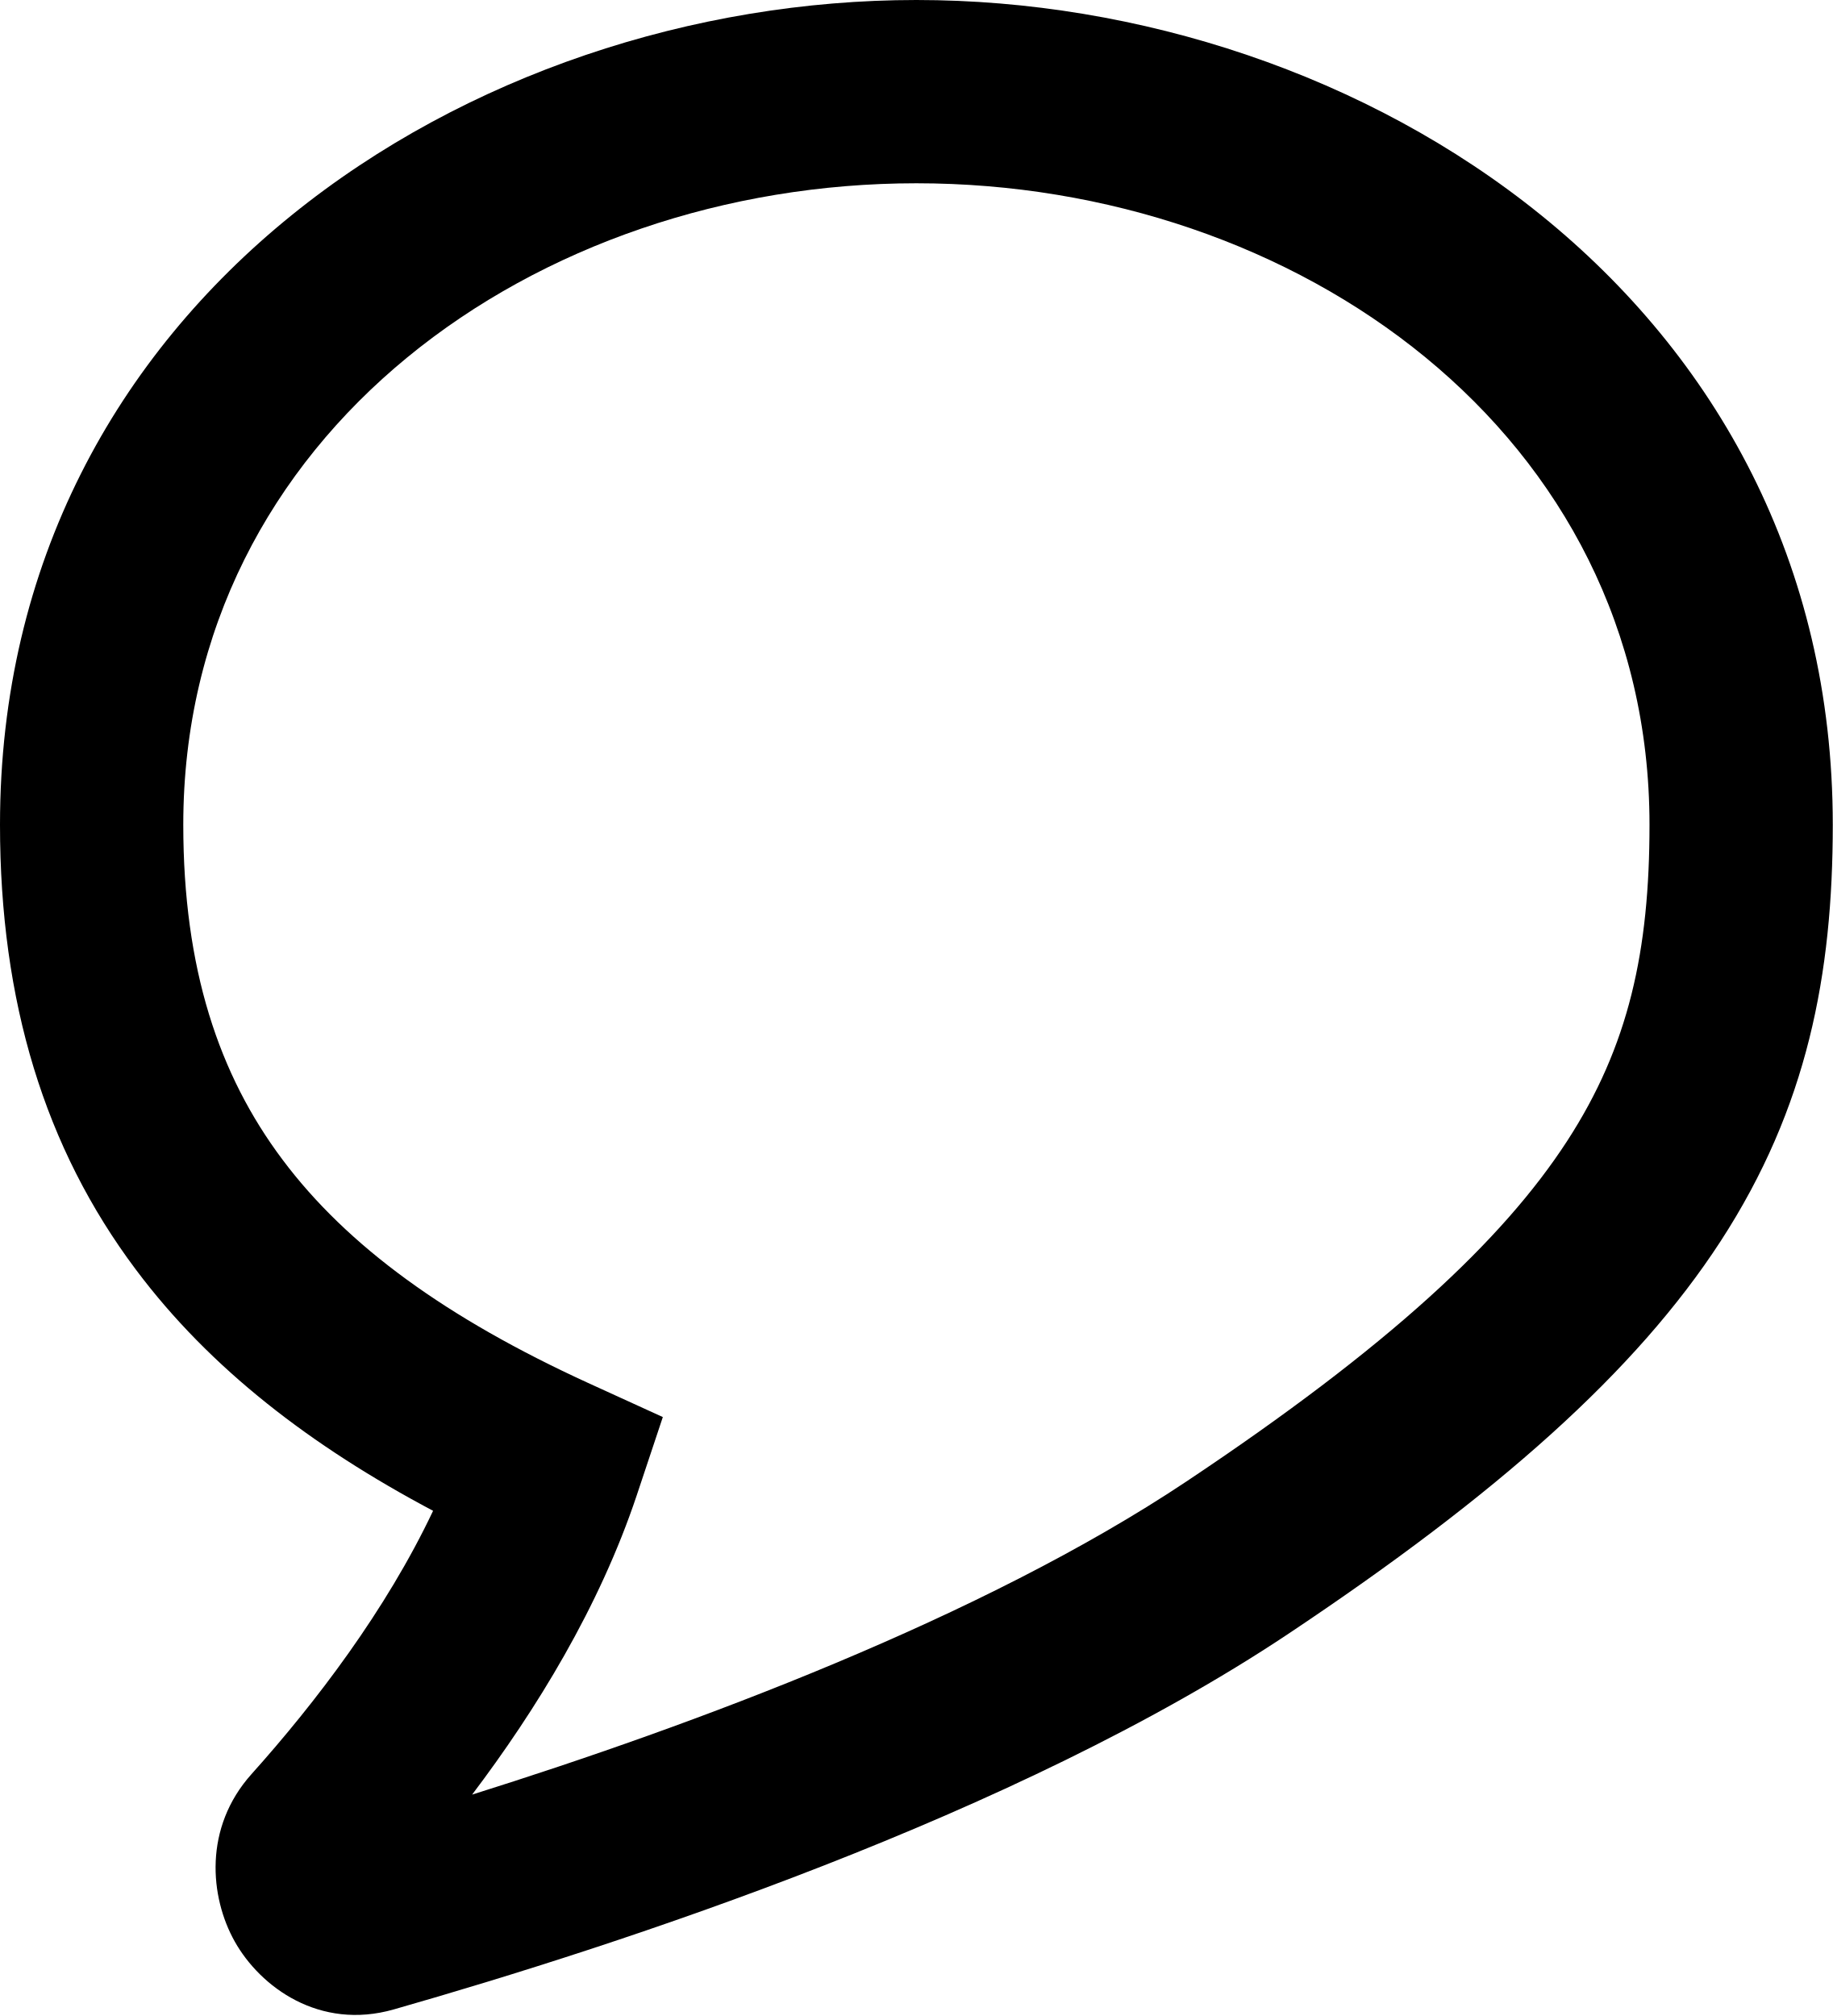
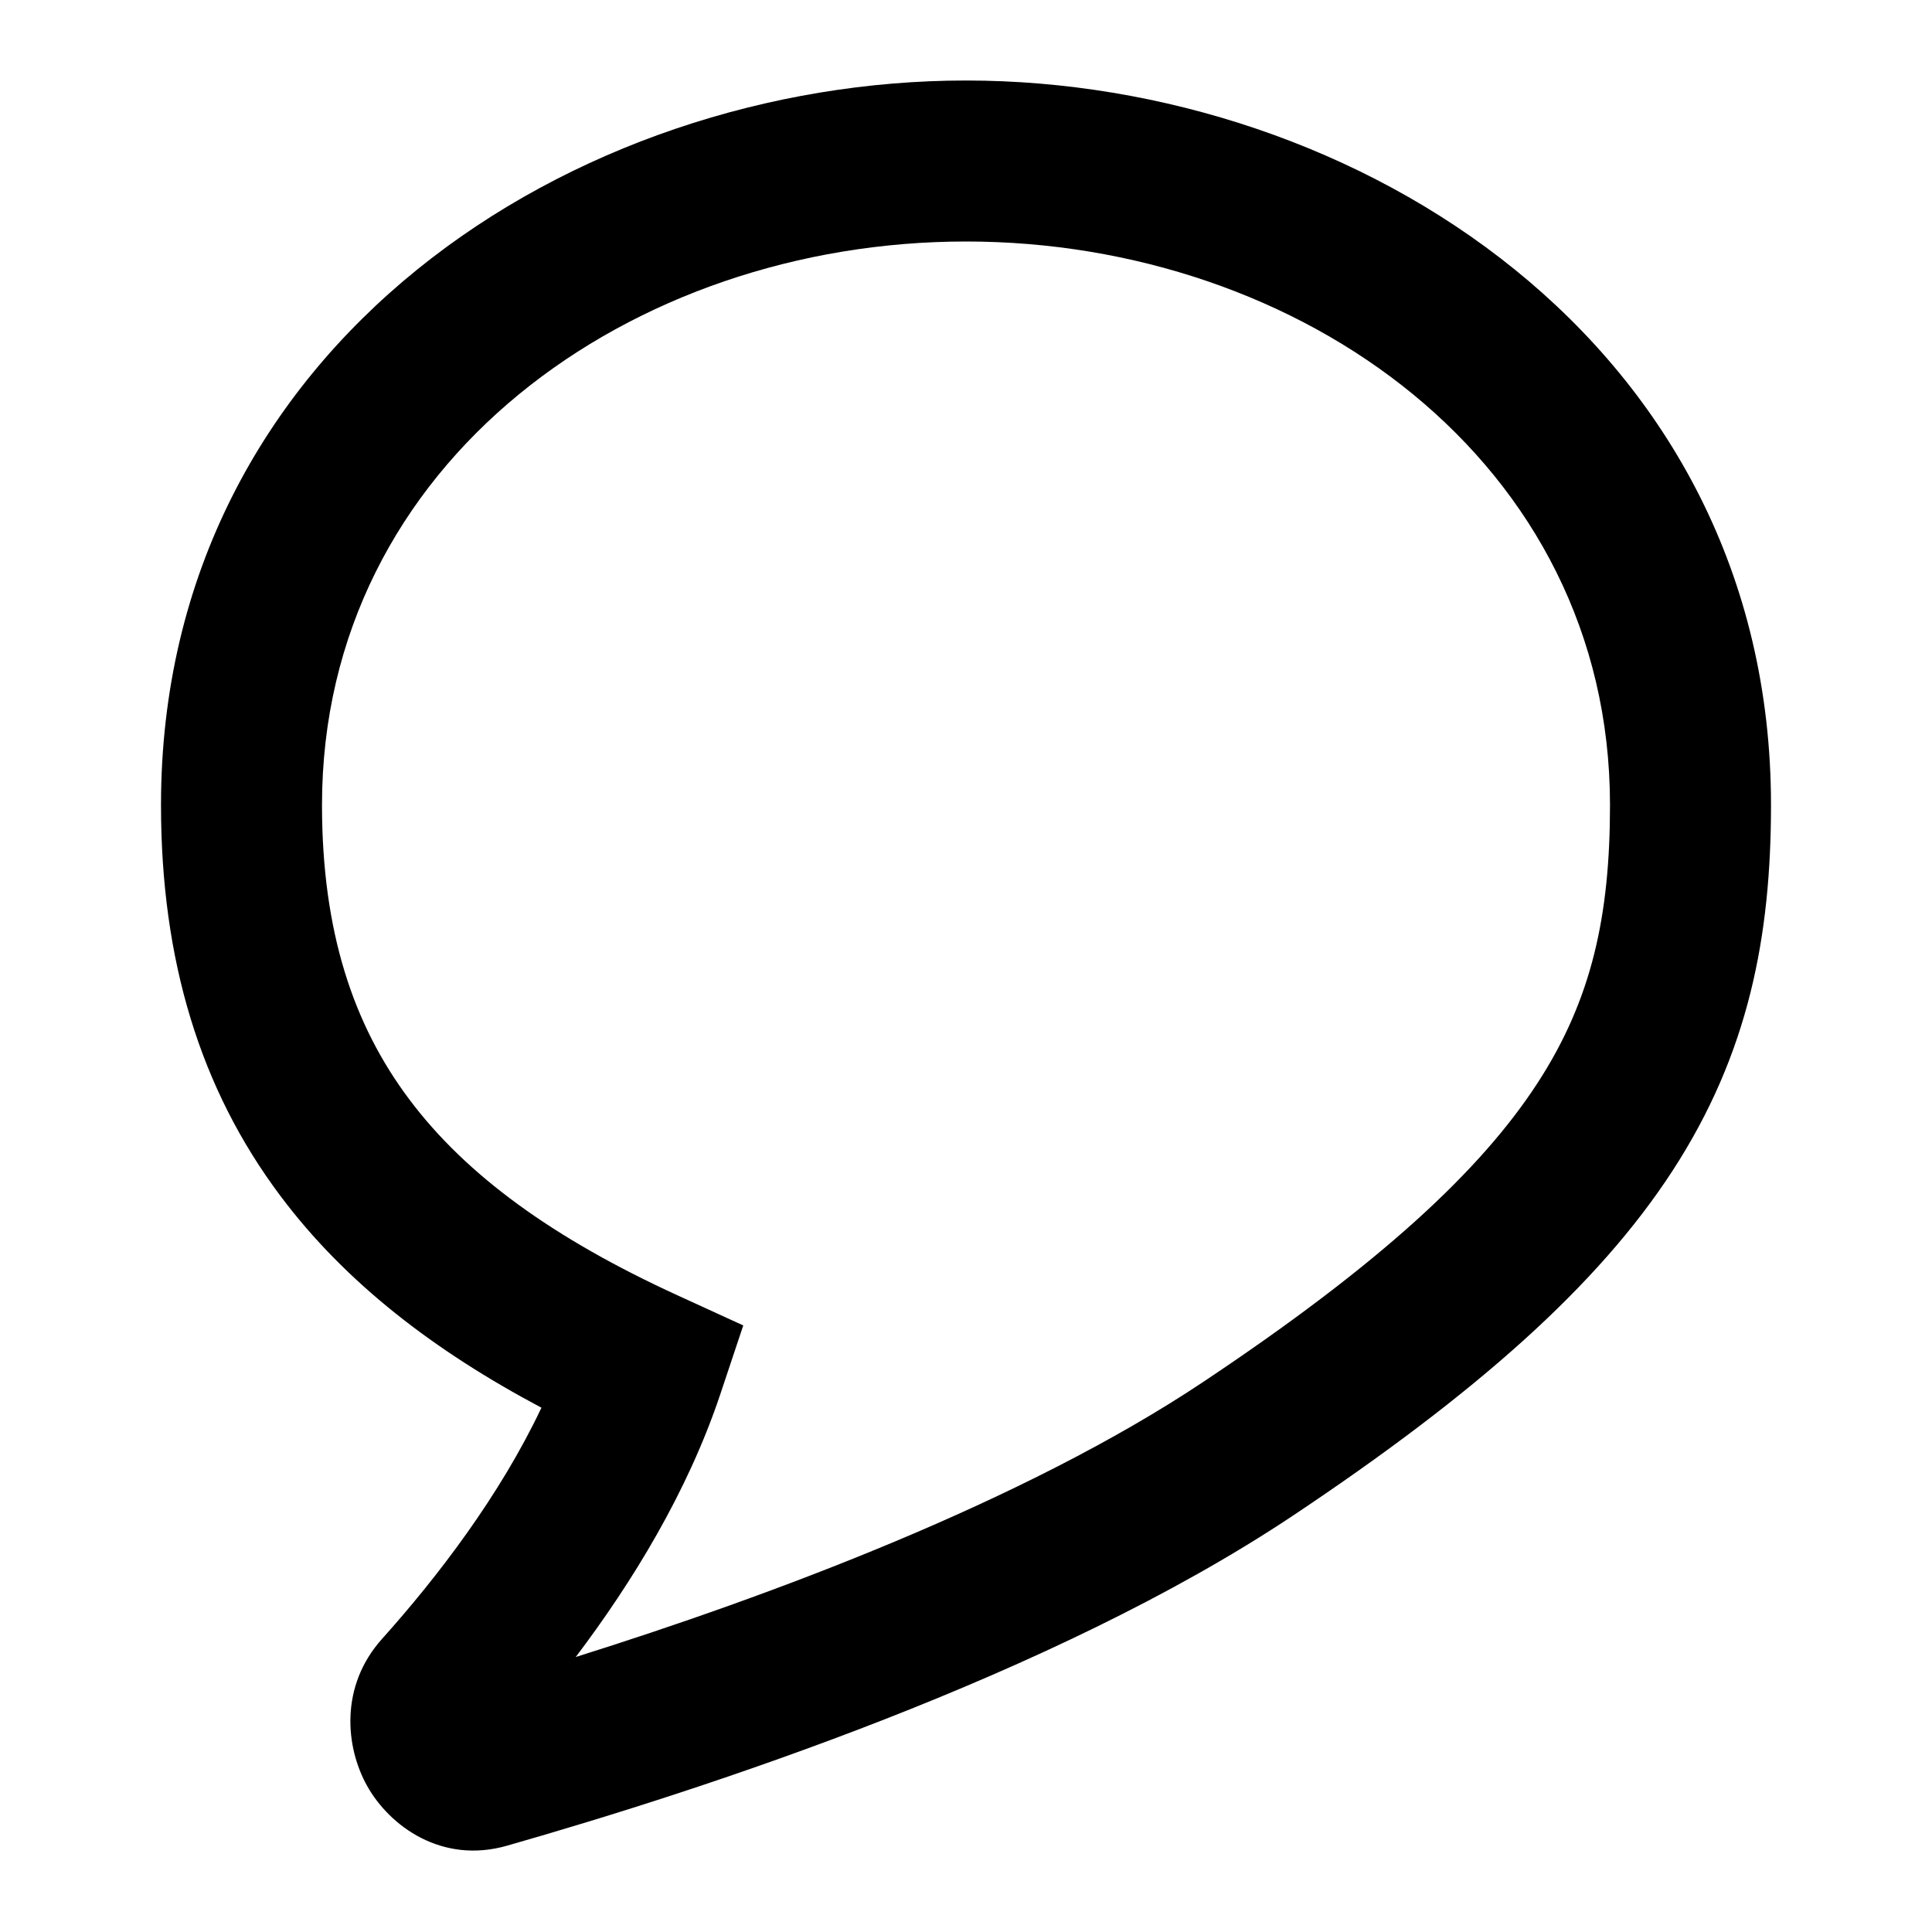
- <svg xmlns="http://www.w3.org/2000/svg" width="20" height="22" viewBox="0 0 20 22" fill="none">
-   <path fill-rule="evenodd" clip-rule="evenodd" d="M10 2C5.851 2 2 4.734 2 9C2 10.57 2.388 11.729 3.083 12.655C3.79 13.6 4.877 14.386 6.416 15.091L7.233 15.464L6.949 16.316C6.541 17.538 5.85 18.661 5.152 19.584C7.565 18.826 10.717 17.654 12.945 16.168C15.155 14.695 16.397 13.535 17.099 12.455C17.776 11.414 18 10.371 18 9C18 4.734 14.149 2 10 2ZM0 9C0 3.266 5.149 0 10 0C14.851 0 20 3.266 20 9C20 10.629 19.724 12.086 18.776 13.545C17.853 14.965 16.345 16.305 14.055 17.832C11.078 19.816 6.766 21.223 4.298 21.928C3.487 22.16 2.841 21.684 2.562 21.188C2.288 20.7 2.221 19.945 2.744 19.361C3.444 18.58 4.212 17.573 4.726 16.487C3.4 15.784 2.293 14.938 1.482 13.854C0.488 12.528 0 10.93 0 9Z" fill="black" />
+ <svg xmlns="http://www.w3.org/2000/svg" width="24" height="24" viewBox="0 0 24 24" fill="none">
+   <path fill-rule="evenodd" clip-rule="evenodd" d="M12 3C7.851 3 4 5.734 4 10C4 11.57 4.388 12.729 5.083 13.655C5.79 14.6 6.877 15.386 8.416 16.091L9.233 16.465L8.949 17.316C8.541 18.538 7.85 19.661 7.152 20.584C9.565 19.826 12.717 18.654 14.945 17.168C17.155 15.695 18.397 14.535 19.099 13.455C19.776 12.414 20 11.371 20 10C20 5.734 16.149 3 12 3ZM2 10C2 4.266 7.149 1 12 1C16.851 1 22 4.266 22 10C22 11.629 21.724 13.086 20.776 14.545C19.853 15.965 18.345 17.305 16.055 18.832C13.078 20.816 8.766 22.223 6.298 22.928C5.487 23.16 4.841 22.684 4.562 22.188C4.288 21.7 4.221 20.945 4.744 20.361C5.444 19.58 6.212 18.573 6.726 17.487C5.4 16.784 4.293 15.938 3.482 14.854C2.488 13.528 2 11.93 2 10Z" fill="black" />
</svg>
